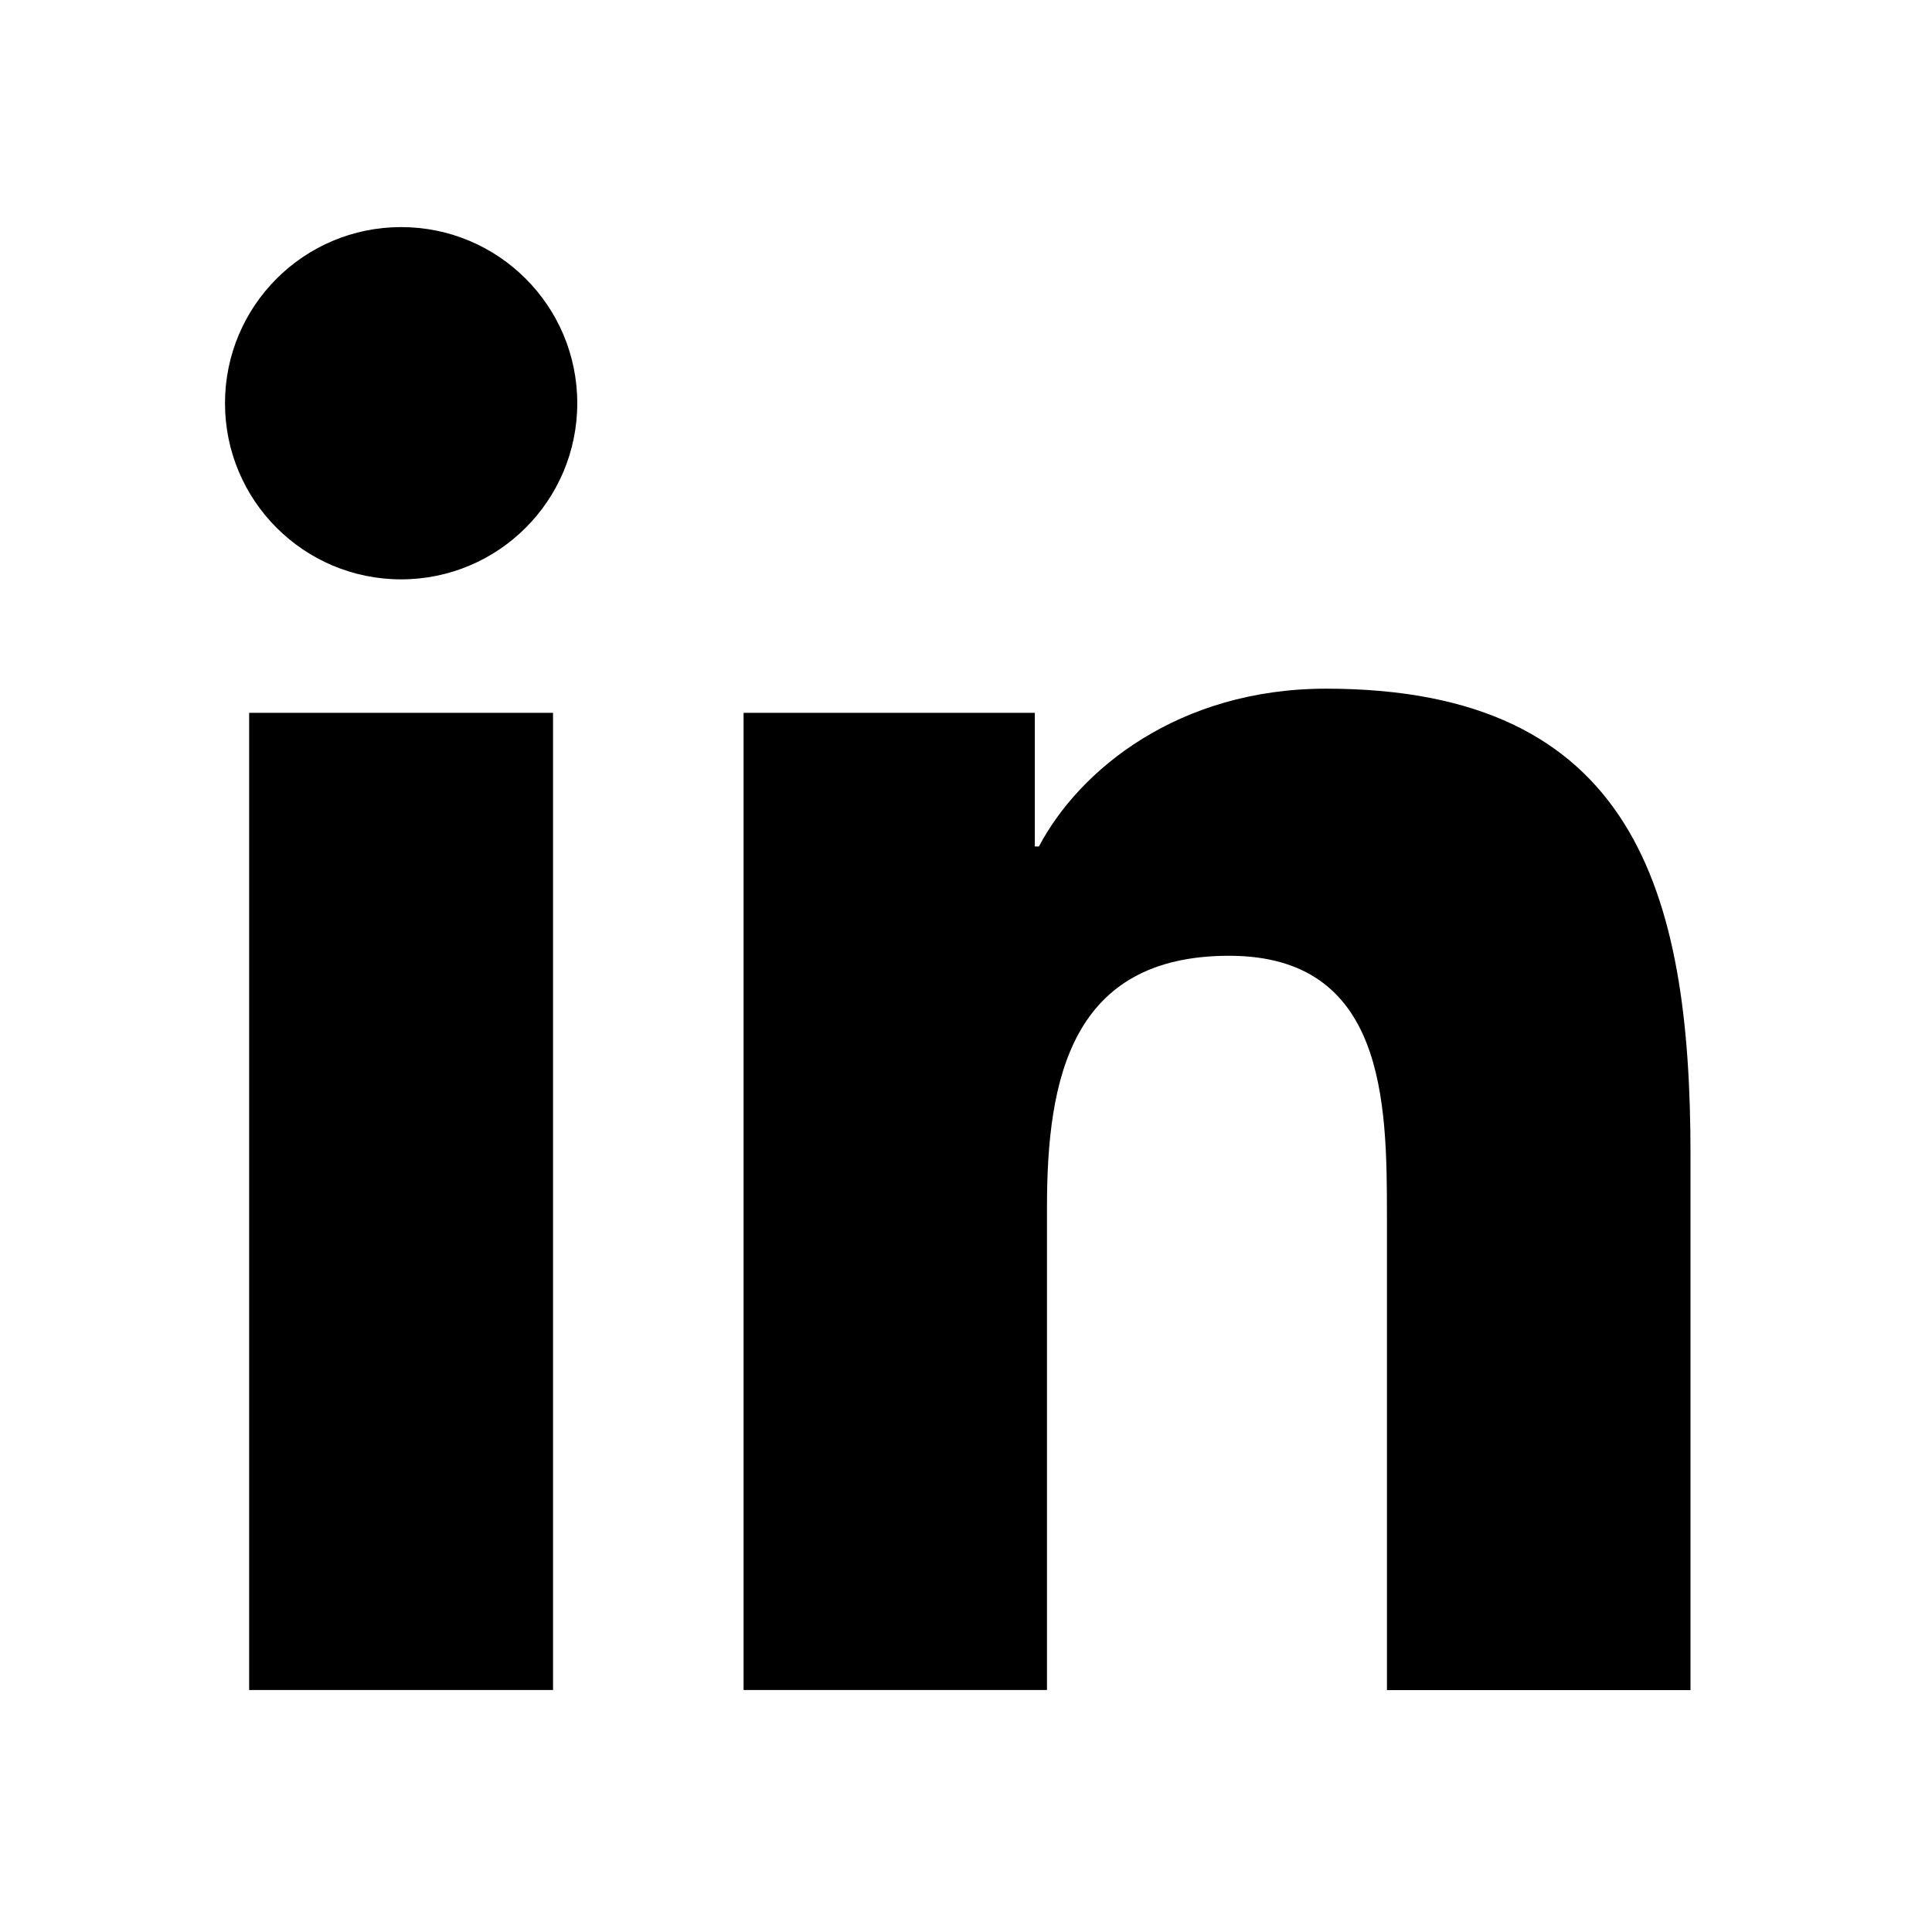
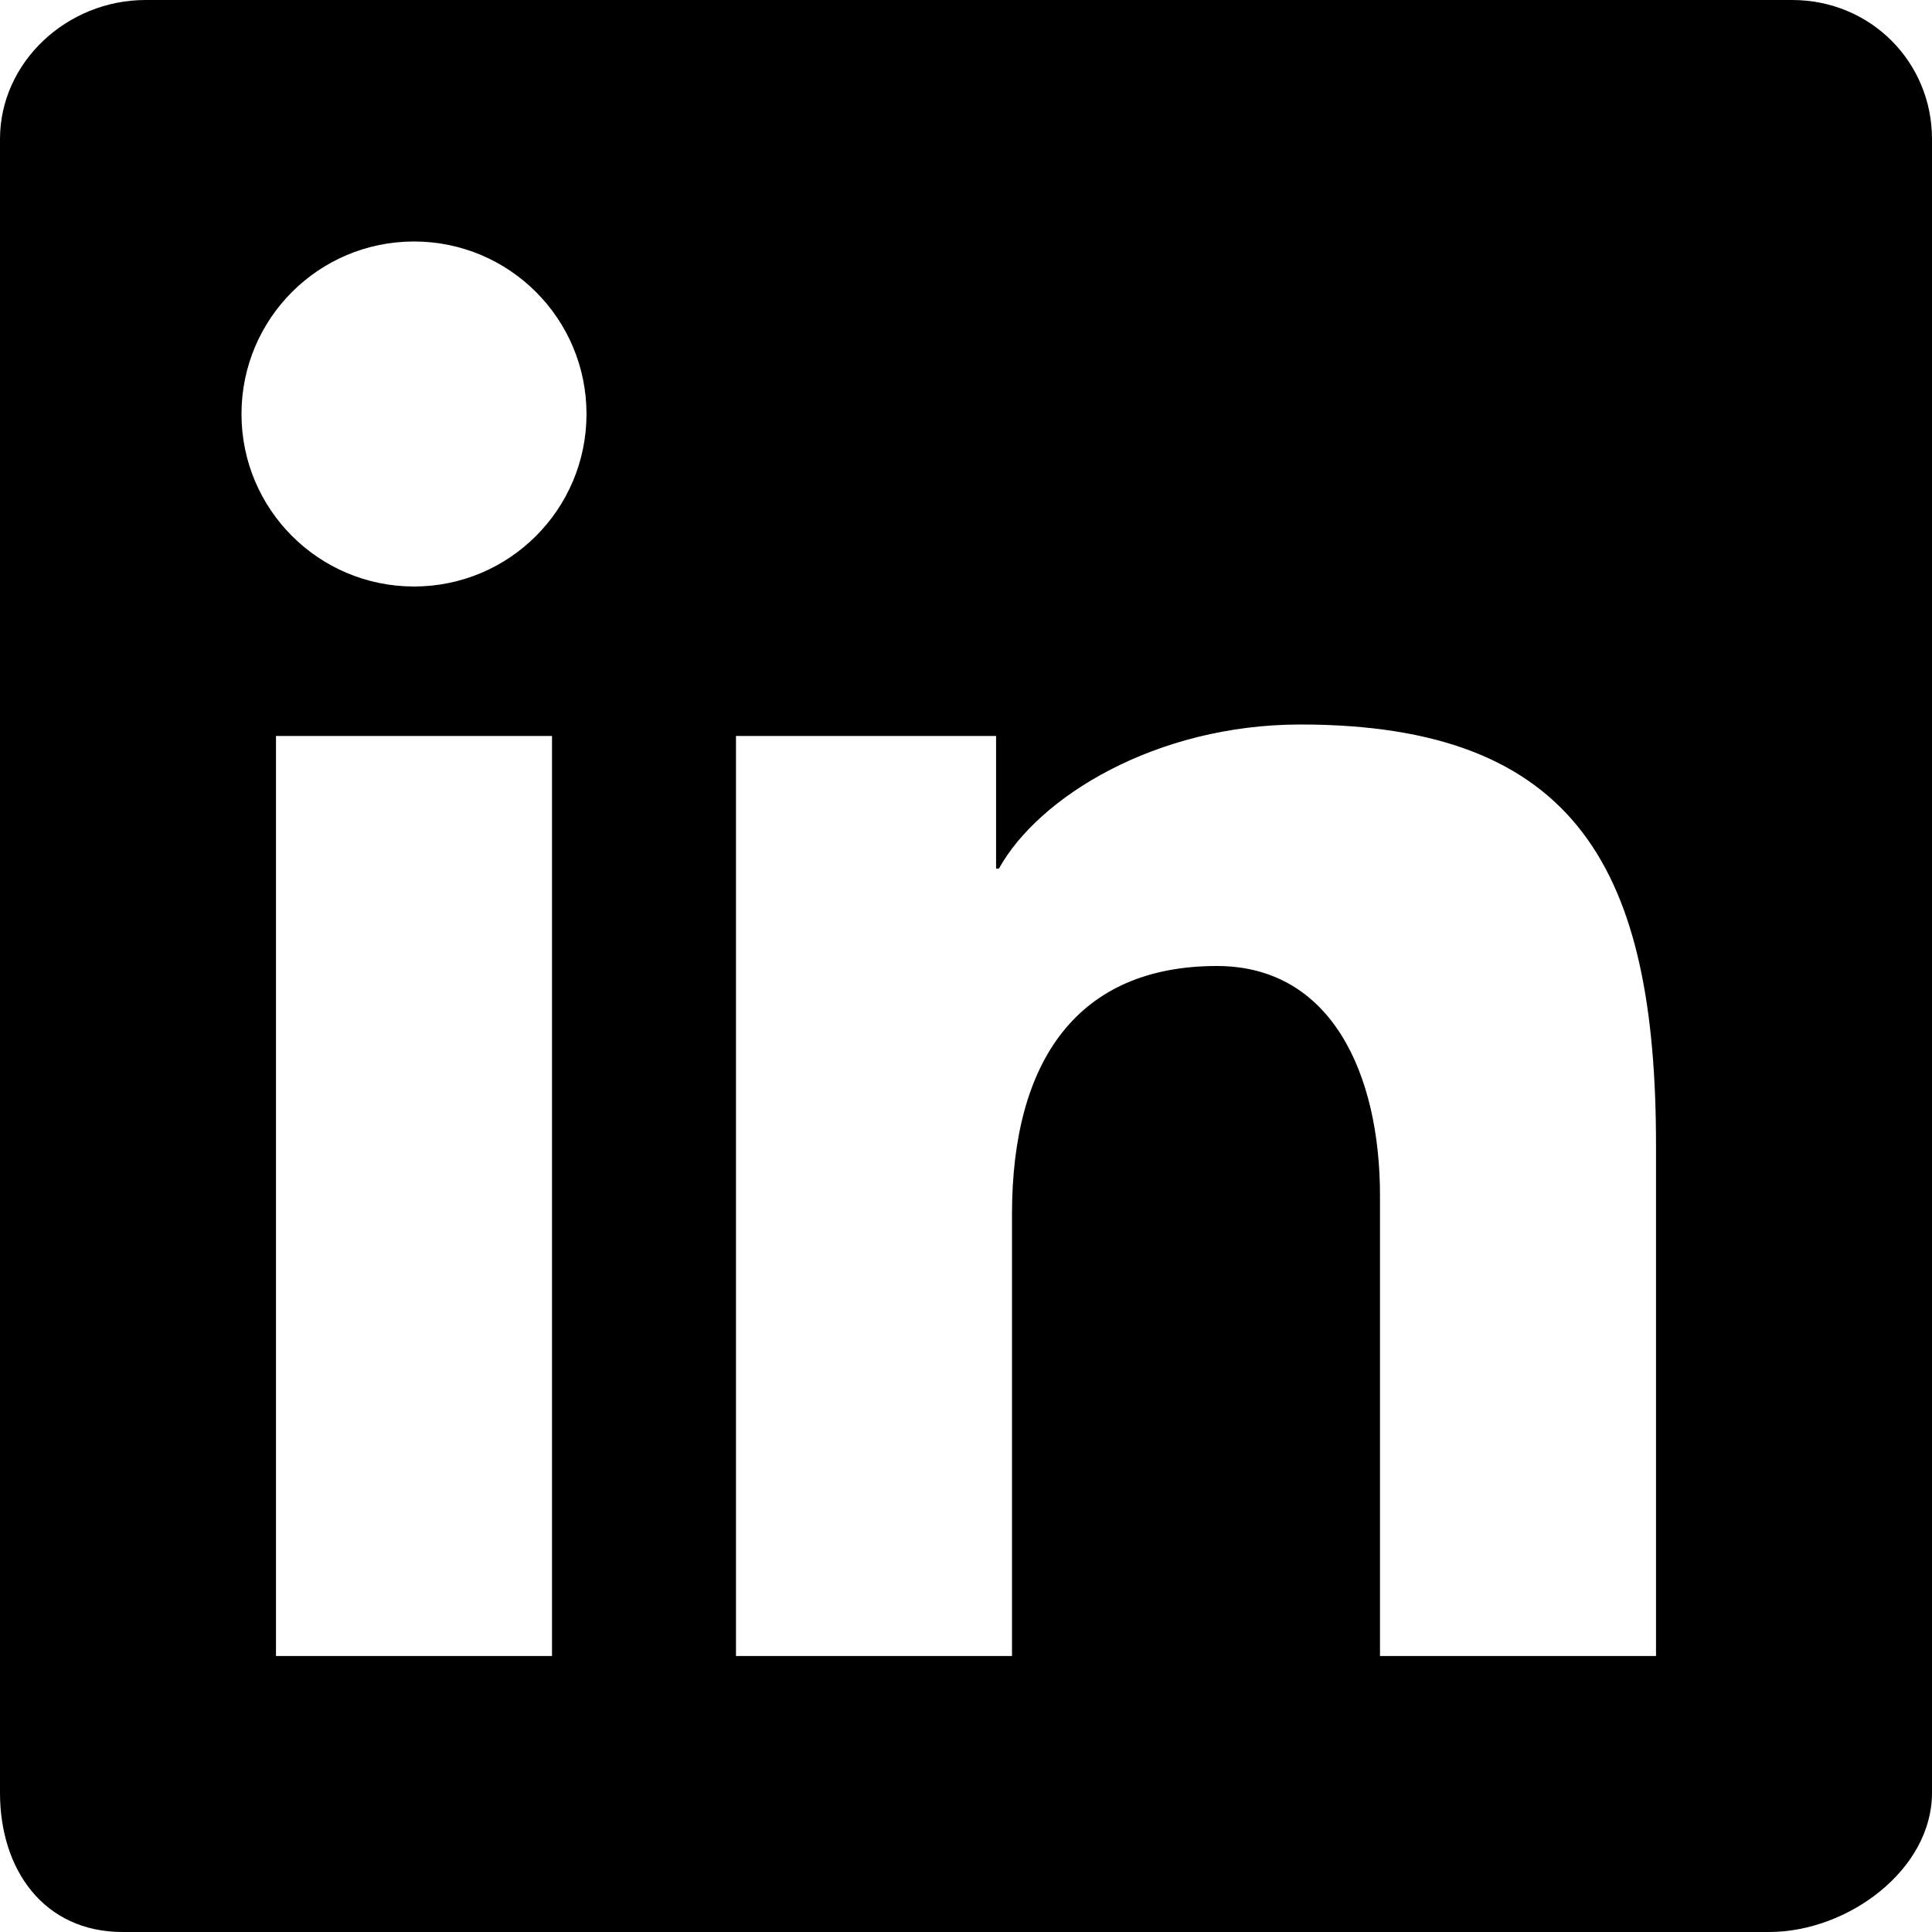
- <svg xmlns="http://www.w3.org/2000/svg" viewBox="0 0 24 24">
-   <circle cx="4.983" cy="5.009" r="2.188" />
-   <path d="M9.237 8.855v12.139h3.769v-6.003c0-1.584.298-3.118 2.262-3.118 1.937 0 1.961 1.811 1.961 3.218v5.904H21v-6.657c0-3.27-.704-5.783-4.526-5.783-1.835 0-3.065 1.007-3.568 1.96h-.051v-1.66H9.237zm-6.142 0H6.87v12.139H3.095z" />
+ <svg xmlns="http://www.w3.org/2000/svg" shape-rendering="geometricPrecision" text-rendering="geometricPrecision" image-rendering="optimizeQuality" fill-rule="evenodd" clip-rule="evenodd" viewBox="0 0 512 512">
+   <path d="M474.919 0H38.592C17.72 0 0 16.504 0 36.841V475.14C0 495.496 11.629 512 32.492 512h436.327C489.718 512 512 495.496 512 475.14V36.841C512 16.504 495.809 0 474.919 0zM195.043 195.043h68.928v35.136h.755c10.505-18.945 41.541-38.177 79.921-38.177 73.655 0 94.214 39.108 94.214 111.538v135.321h-73.148V316.883c0-32.427-12.947-60.883-43.227-60.883-36.768 0-54.295 24.889-54.295 65.758v117.103h-73.148V195.043zM73.139 438.861h73.148V195.043H73.139v243.818zm82.289-329.148c0 25.258-20.457 45.715-45.715 45.715-25.258 0-45.715-20.457-45.715-45.715 0-25.258 20.457-45.715 45.715-45.715 25.258 0 45.715 20.457 45.715 45.715z" />
</svg>
